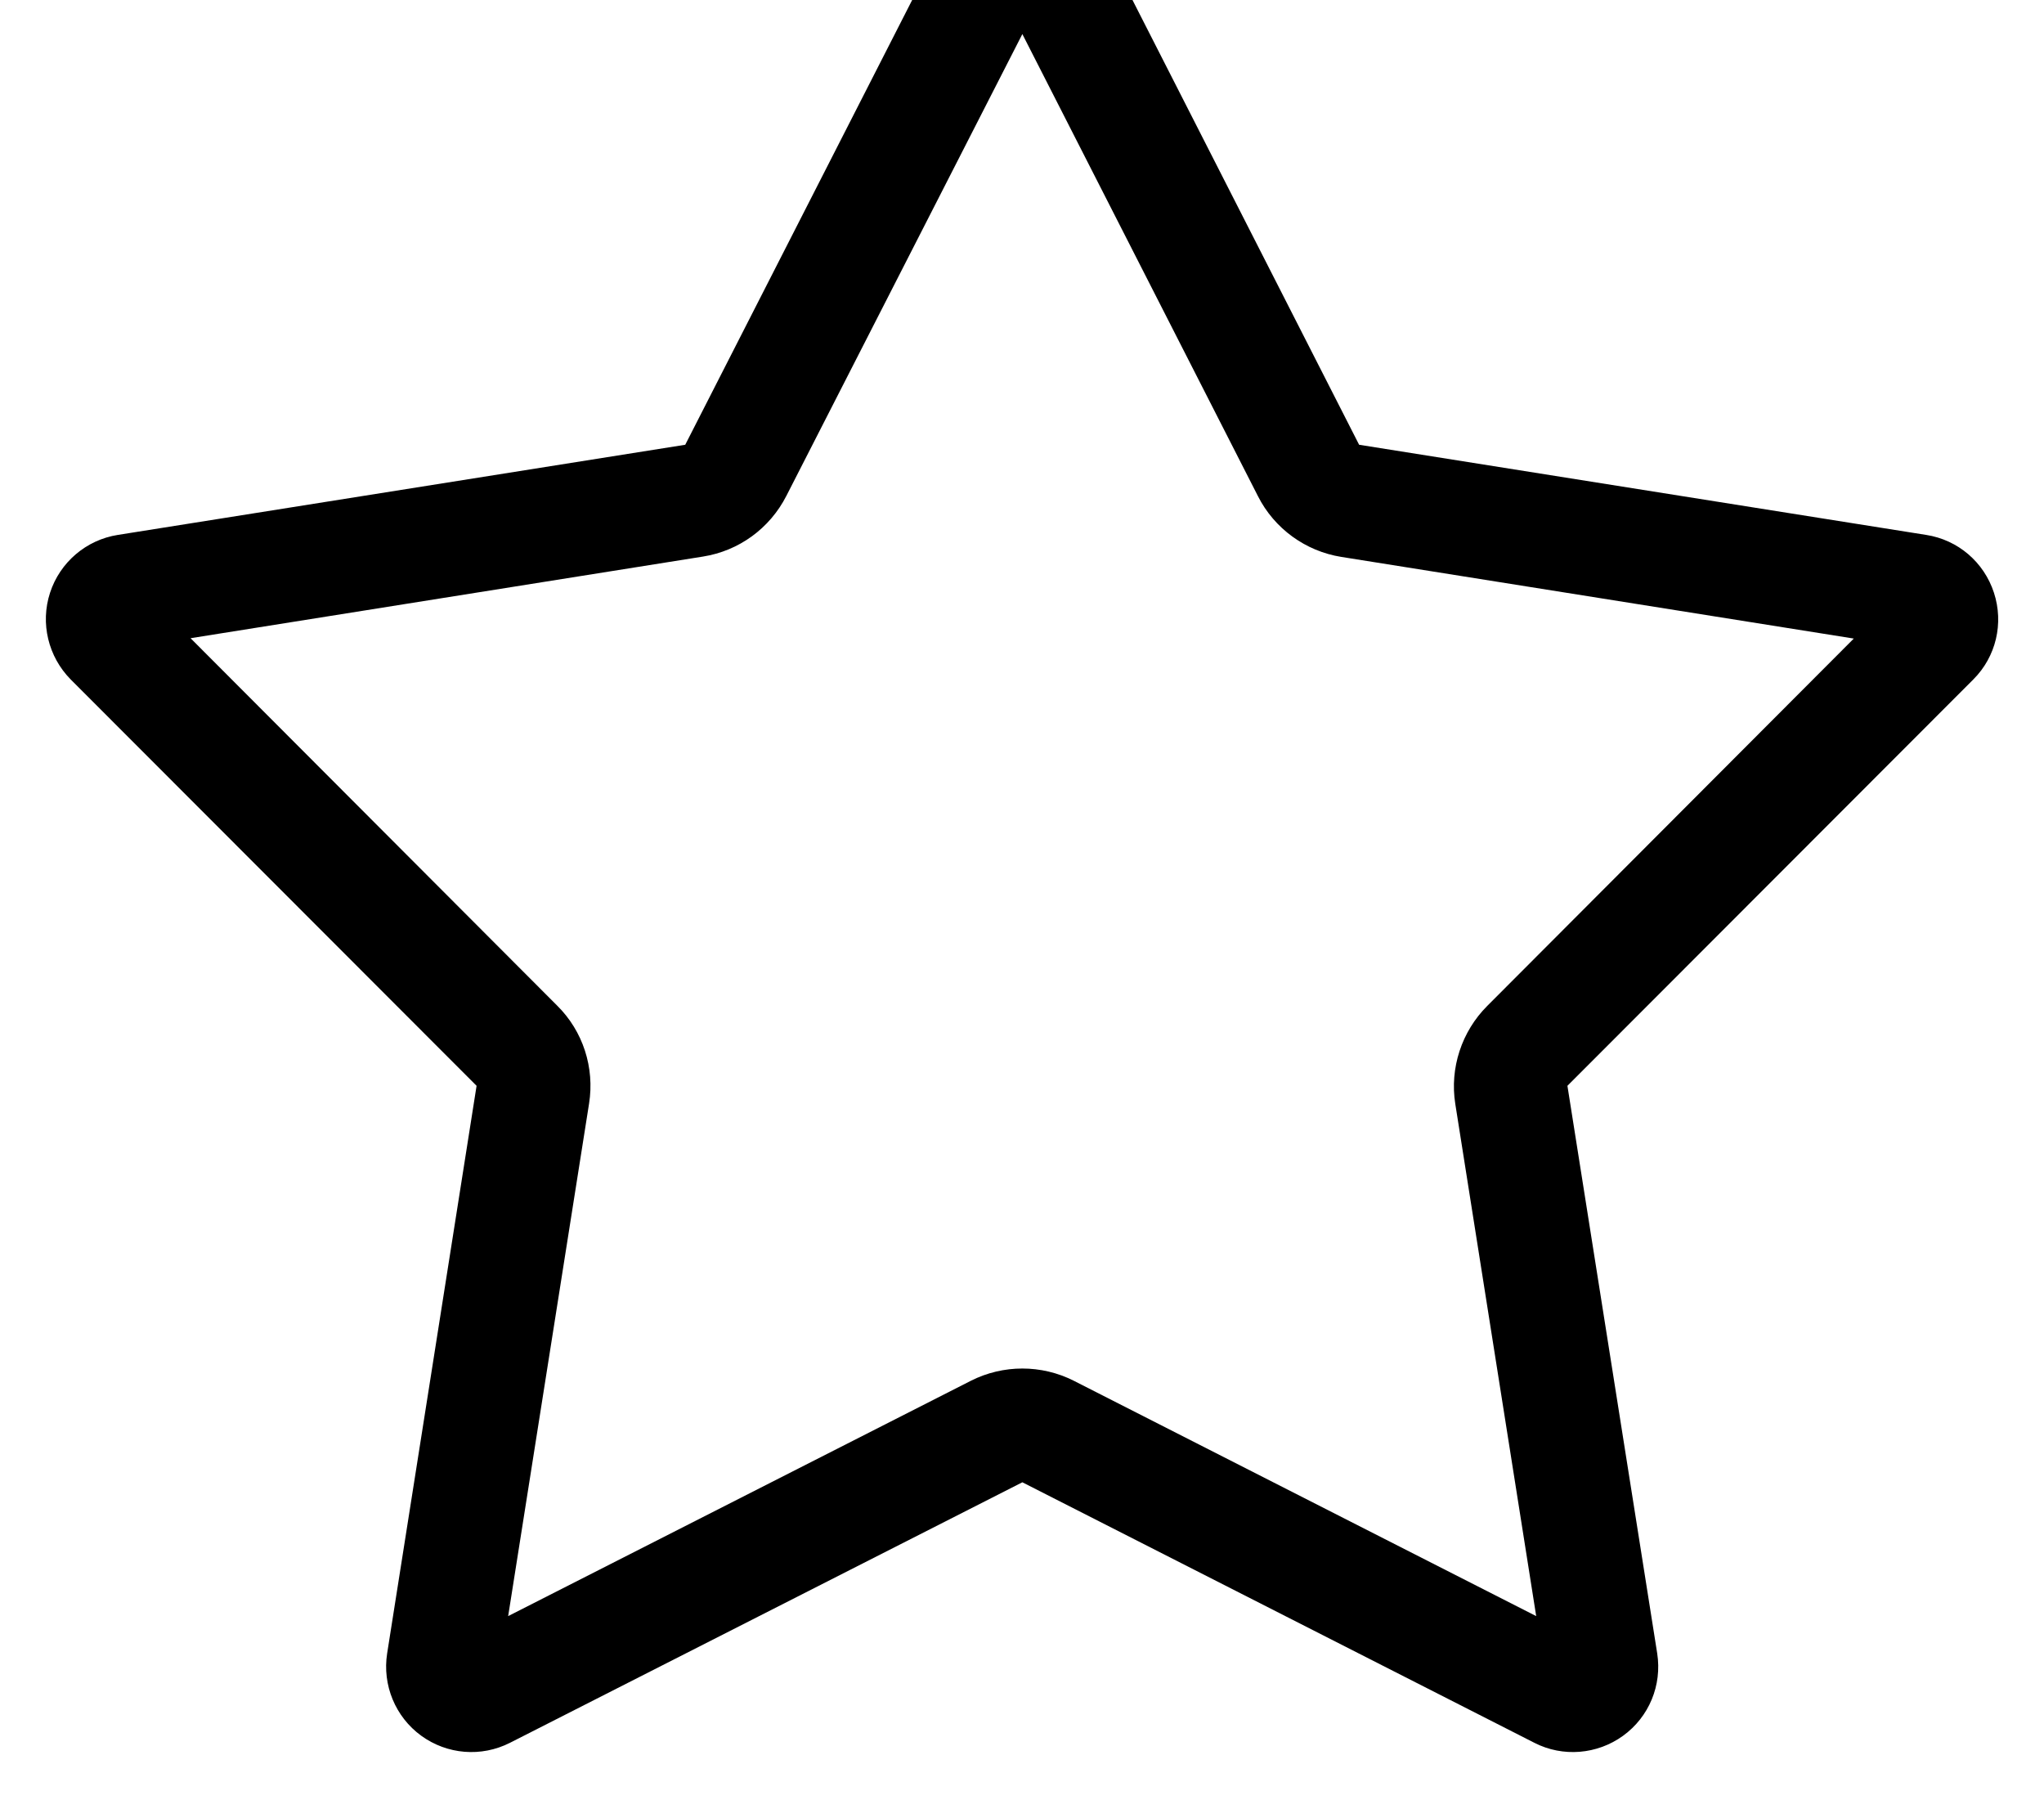
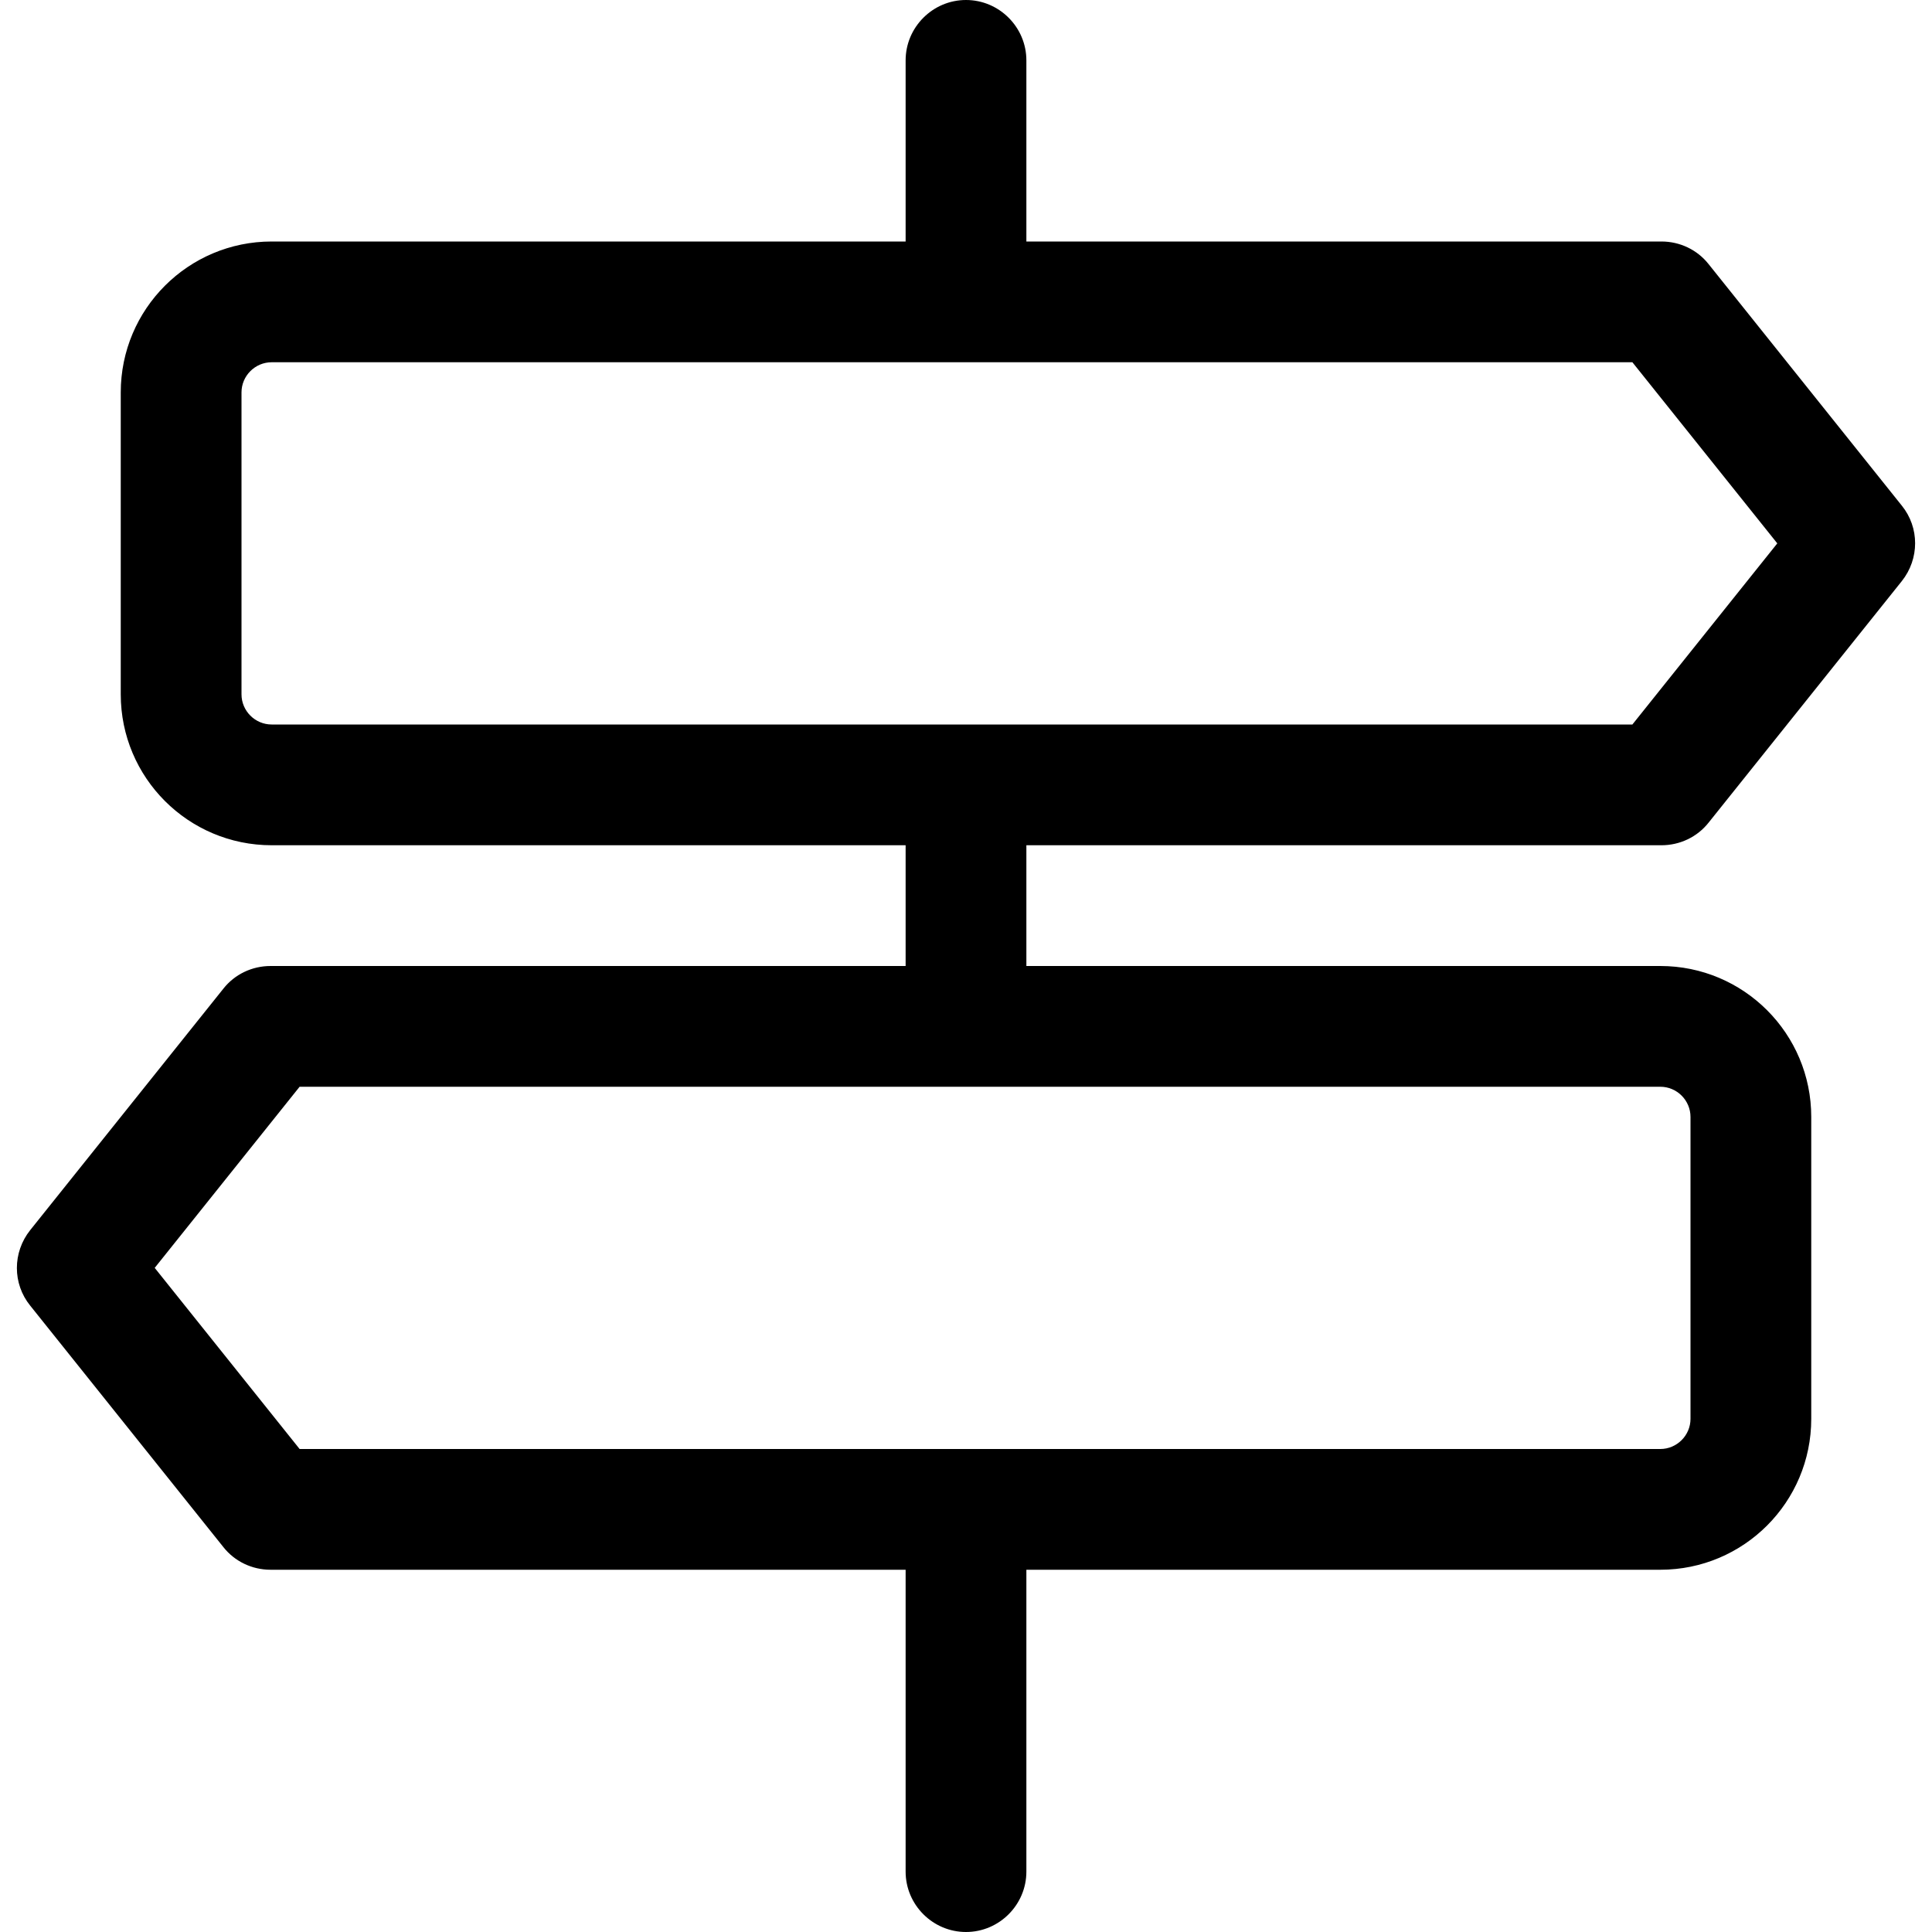
- <svg xmlns="http://www.w3.org/2000/svg" viewBox="0 0 576 512">
-   <path d="M383 125.3L309.5-18.9c-4.1-8-12.4-13.1-21.4-13.1s-17.3 5.1-21.4 13.1L193.1 125.3 33.2 150.7c-8.9 1.4-16.3 7.7-19.1 16.3s-.5 18 5.8 24.4l114.4 114.5-25.2 159.9c-1.4 8.9 2.3 17.9 9.6 23.2s16.9 6.1 25 2L288.1 417.6 432.4 491c8 4.1 17.7 3.3 25-2s11-14.2 9.6-23.2L441.7 305.9 556.1 191.4c6.4-6.4 8.6-15.8 5.8-24.4s-10.1-14.9-19.1-16.3L383 125.3zm-5 31.6l144.4 23-103.3 103.5c-7.2 7.2-10.6 17.5-9 27.6L432.9 455.3 302.6 389c-9.1-4.6-19.9-4.6-29 0L143.2 455.3 166 310.9c1.6-10.1-1.7-20.4-9-27.6l-103.3-103.5 144.4-23c10.1-1.6 18.8-7.9 23.5-17.1L288.1 9.6 354.5 139.8c4.6 9.1 13.4 15.5 23.5 17.1z" />
+ <svg xmlns="http://www.w3.org/2000/svg" viewBox="0 0 512 512">
+   <path d="M240 16c0-8.8 7.2-16 16-16s16 7.2 16 16l0 48 168.3 0c4.9 0 9.5 2.2 12.5 6L504 134c4.7 5.8 4.7 14.1 0 20l-51.2 64c-3 3.8-7.6 6-12.5 6l-168.3 0 0 32 168 0c22.1 0 40 17.9 40 40l0 80c0 22.1-17.9 40-40 40l-168 0 0 80c0 8.8-7.2 16-16 16s-16-7.2-16-16l0-80-168.3 0c-4.9 0-9.5-2.2-12.5-6L8 346c-4.7-5.8-4.7-14.1 0-20l51.2-64c3-3.8 7.6-6 12.5-6l168.3 0 0-32-168 0c-22.1 0-40-17.9-40-40l0-80c0-22.1 17.9-40 40-40l168 0 0-48zM432.6 96L72 96c-4.4 0-8 3.6-8 8l0 80c0 4.4 3.6 8 8 8l360.6 0 38.4-48-38.4-48zM79.4 288L41 336 79.4 384 440 384c4.4 0 8-3.6 8-8l0-80c0-4.4-3.6-8-8-8L79.4 288z" />
</svg>
